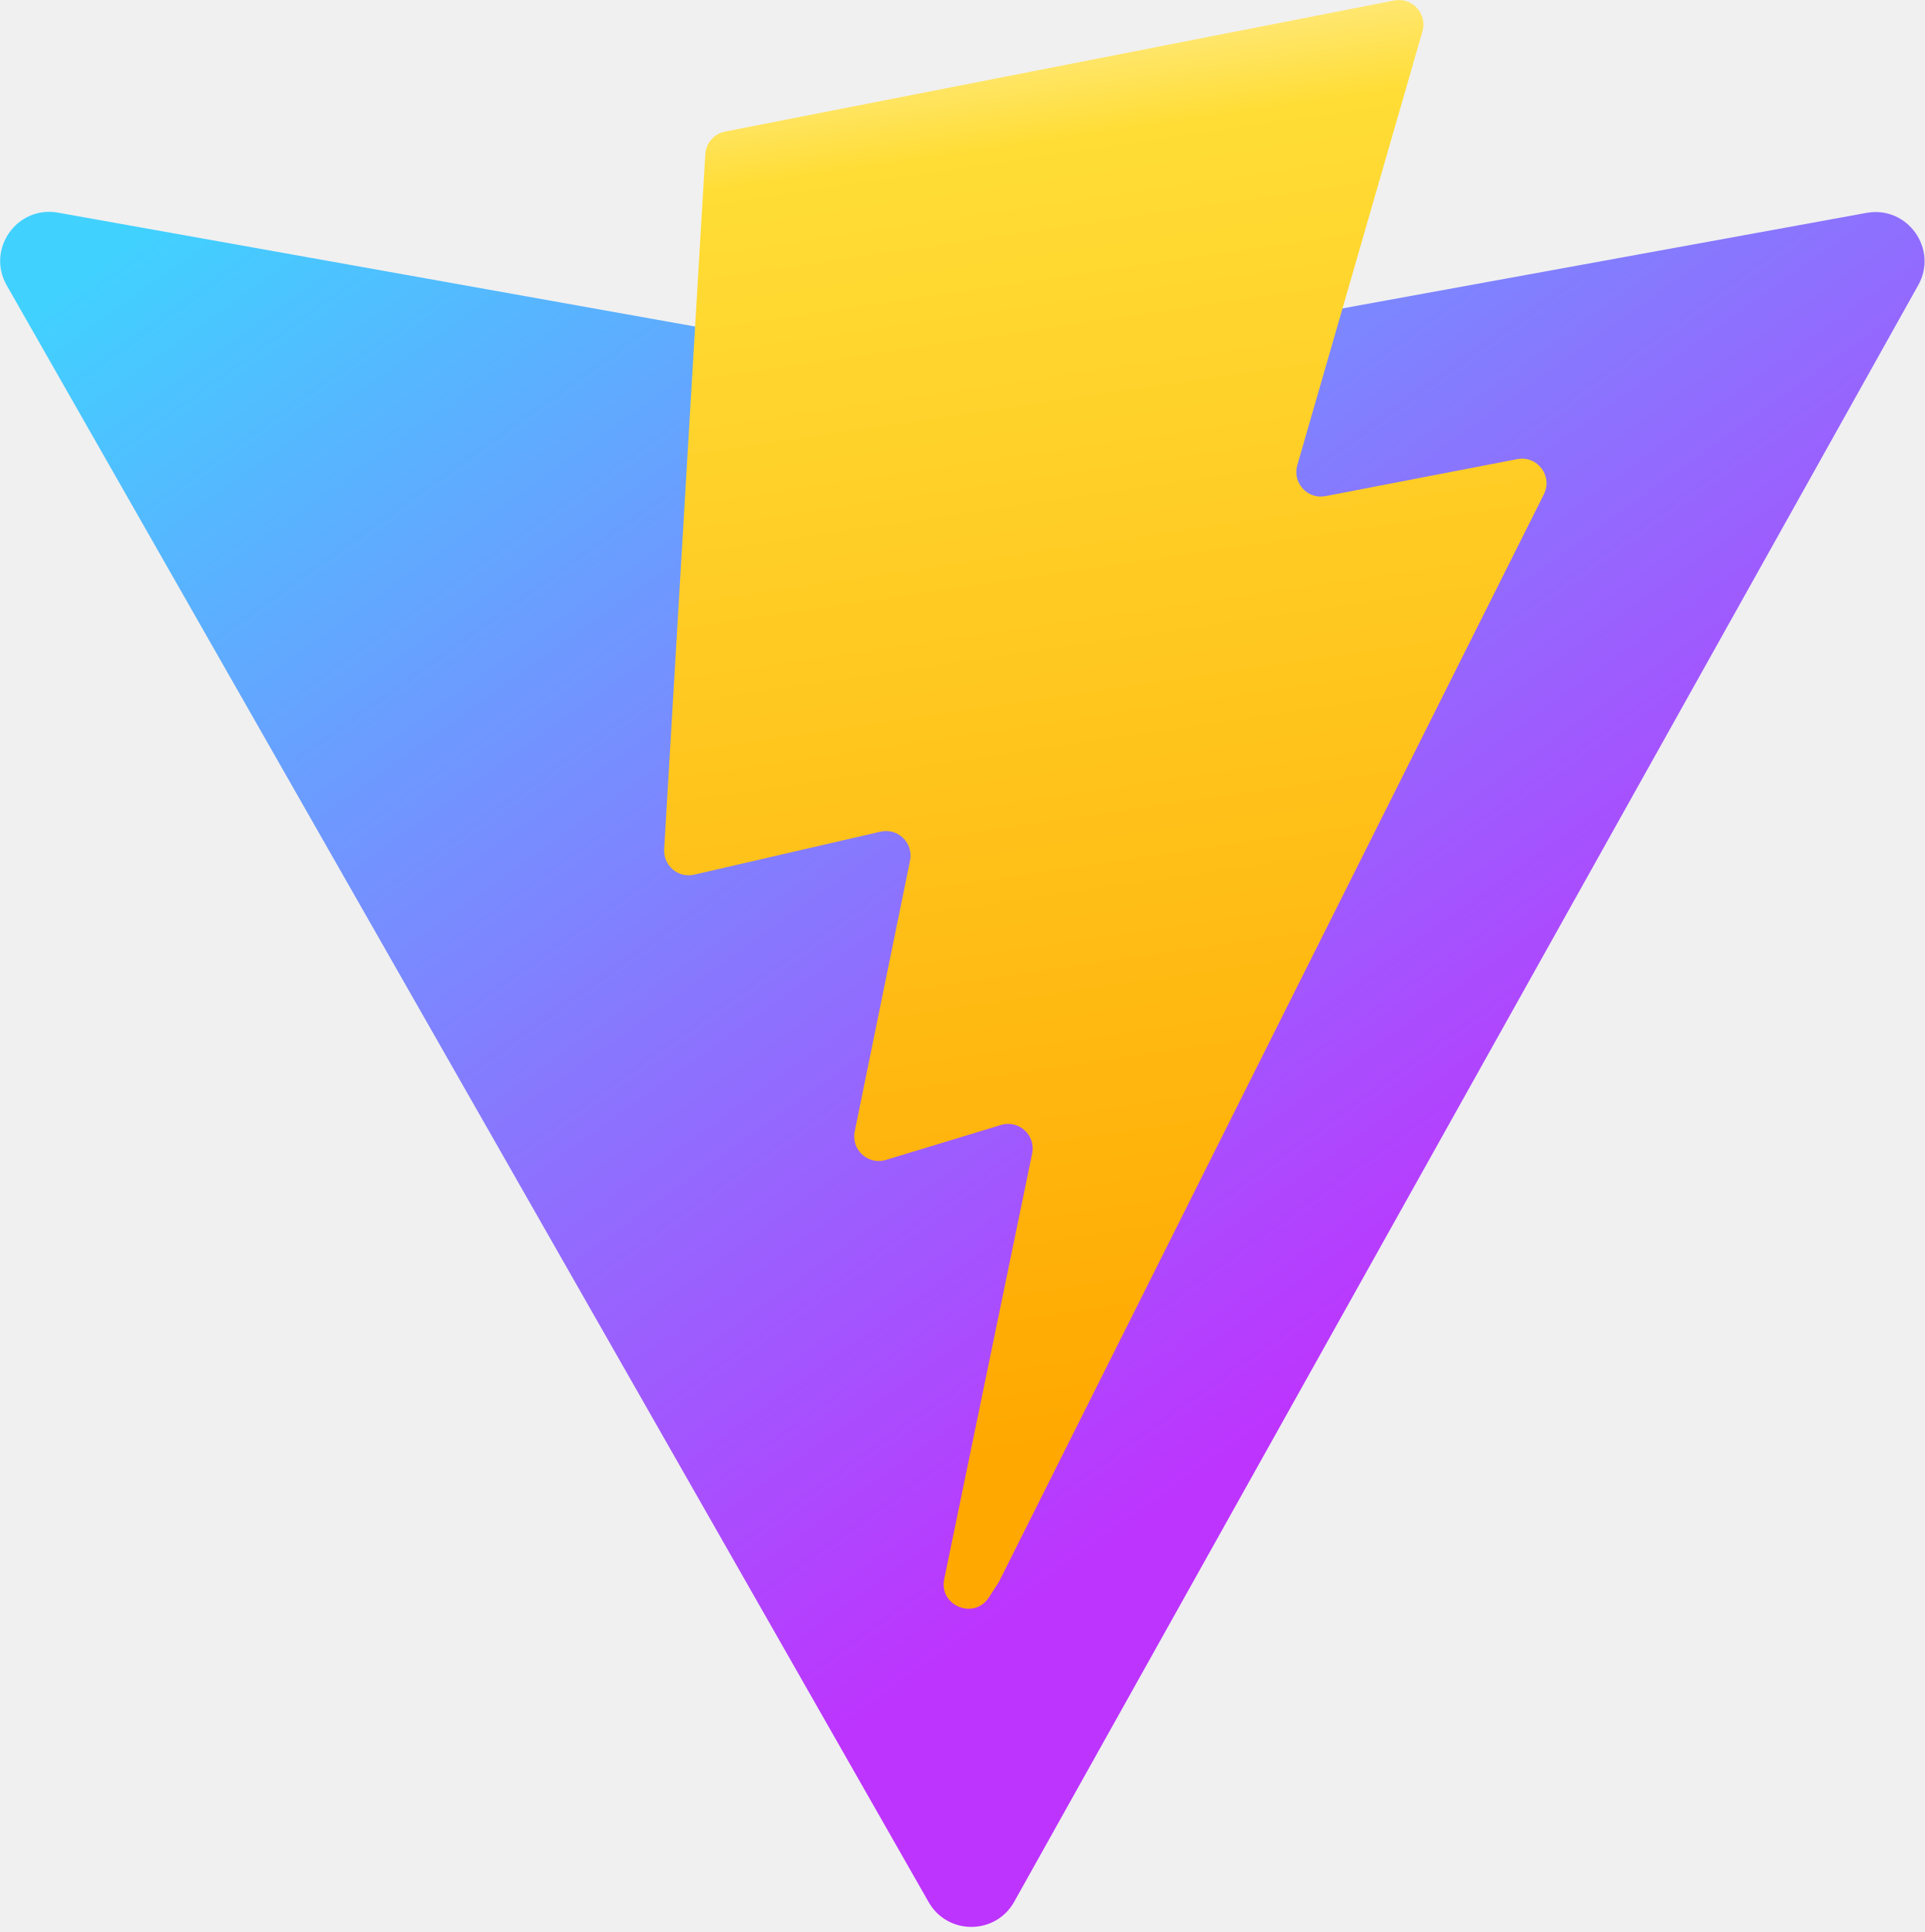
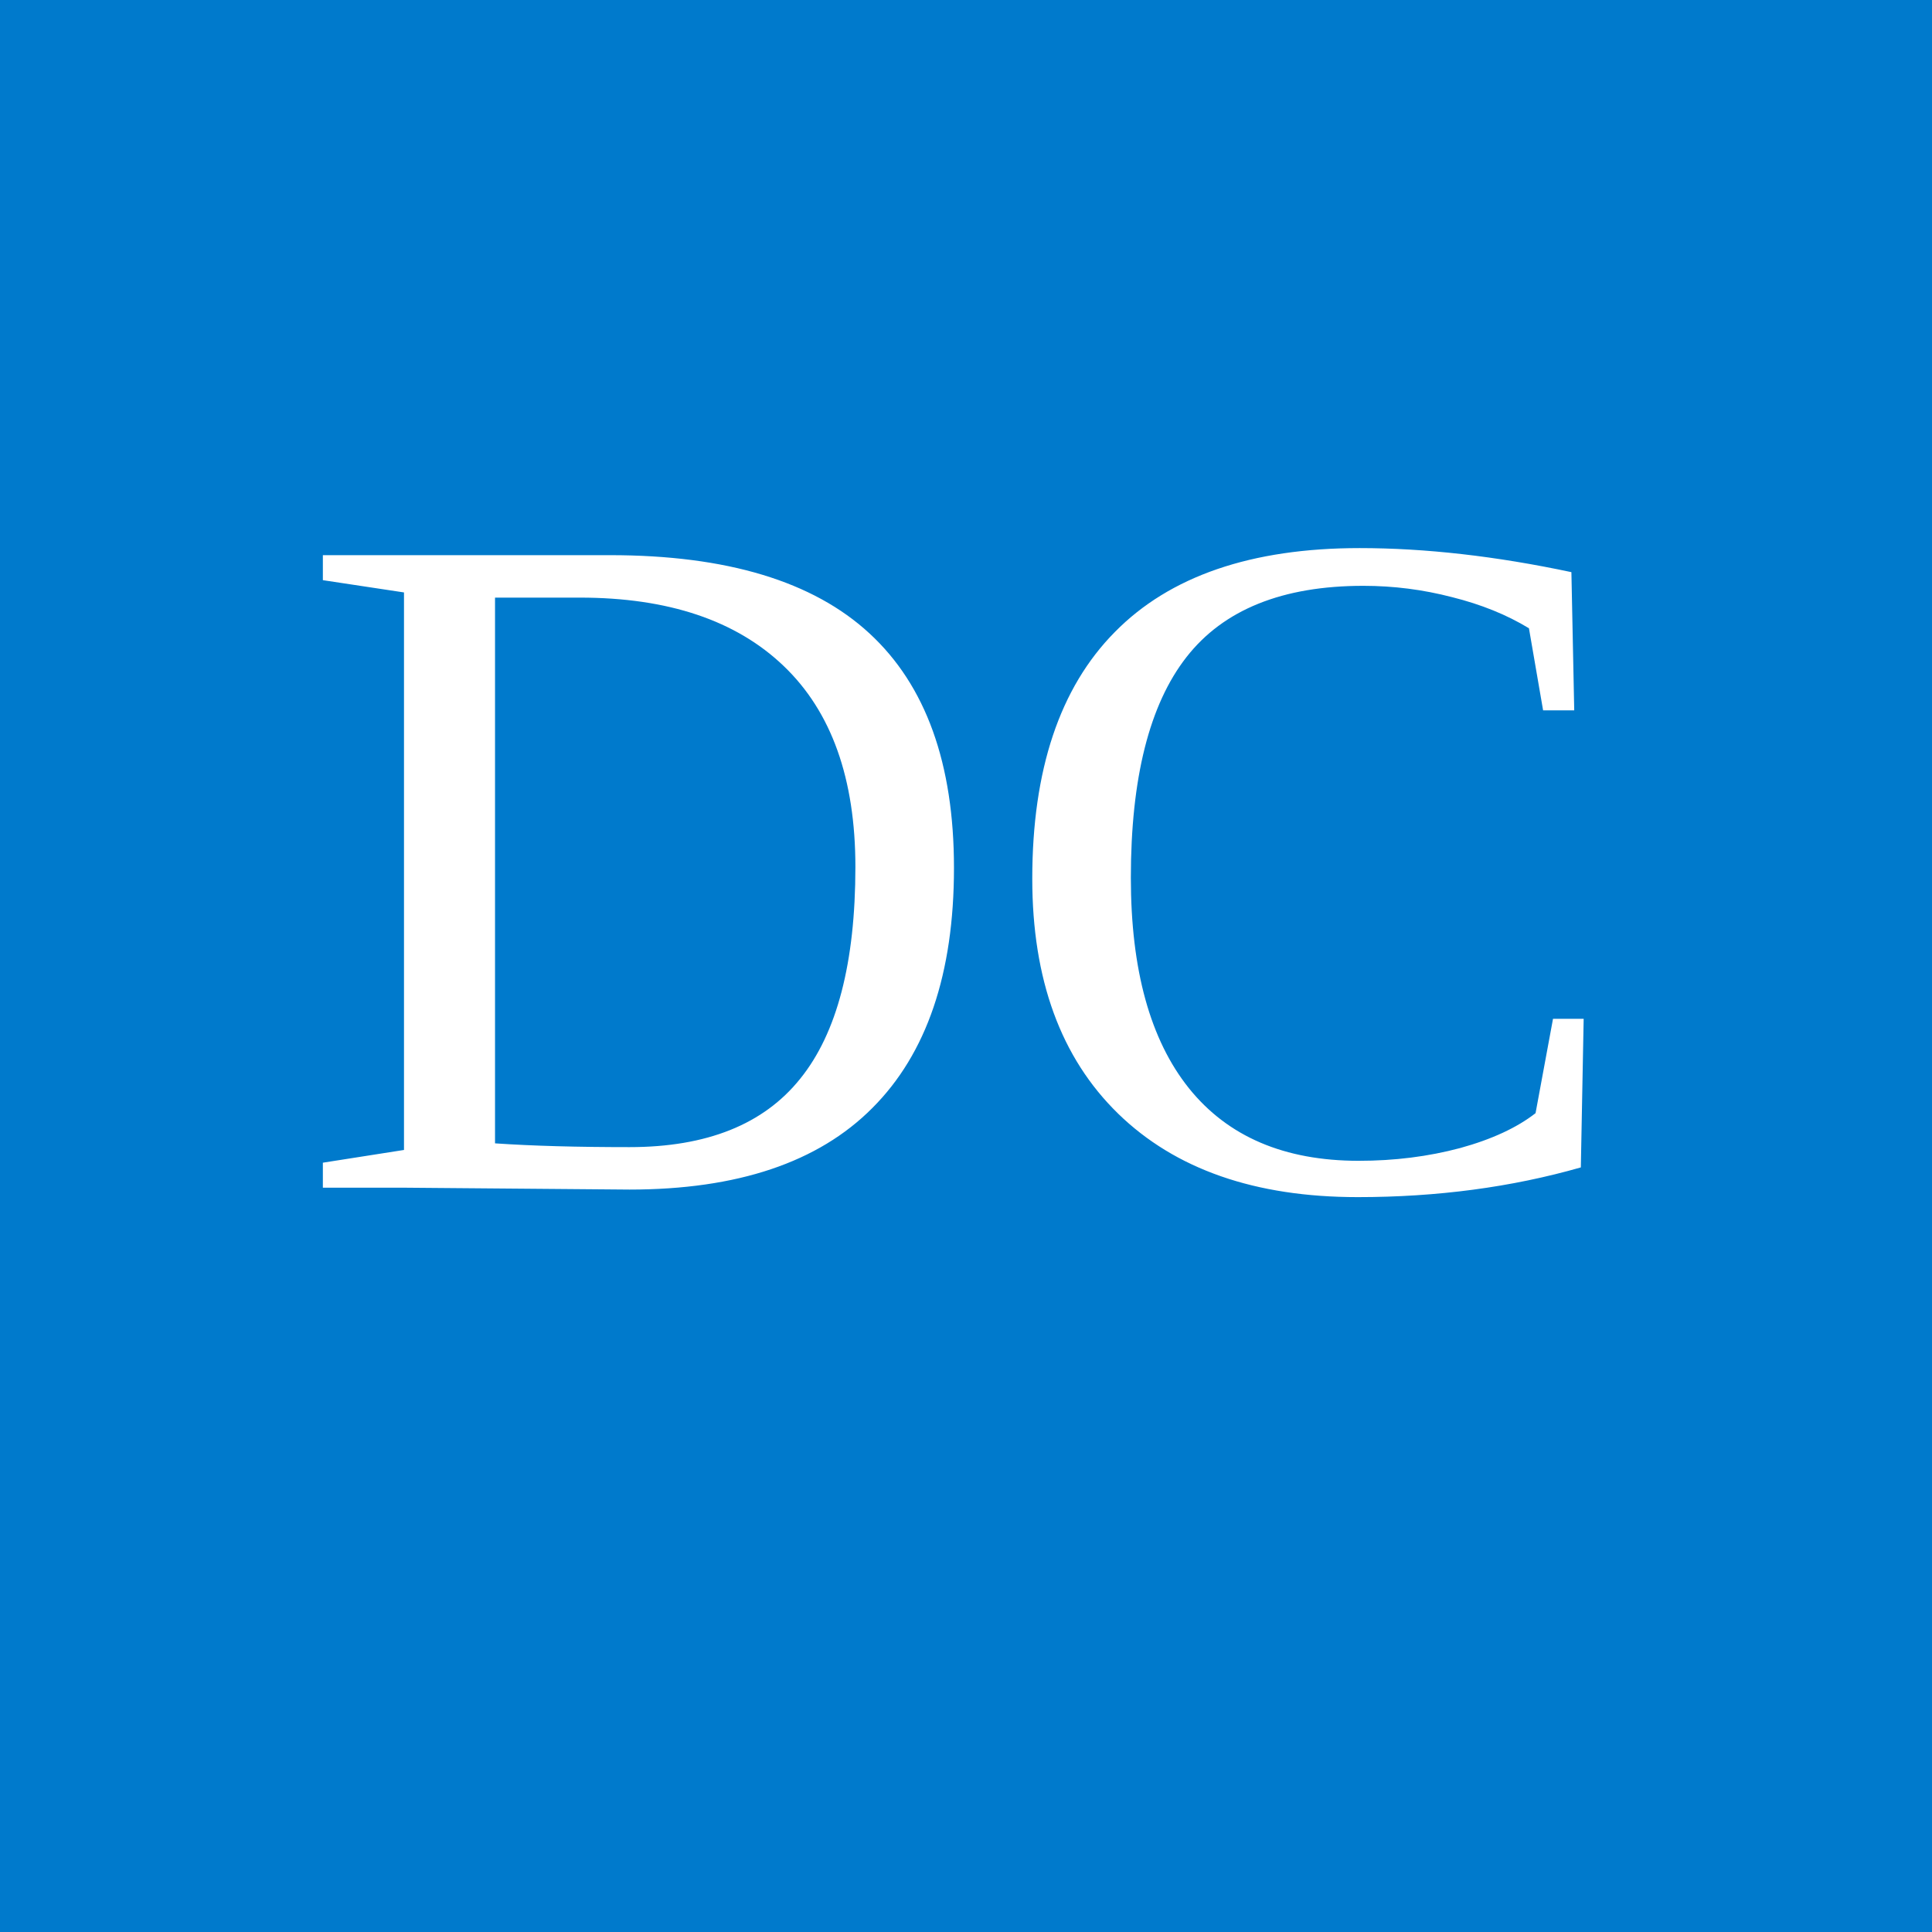
- <svg xmlns="http://www.w3.org/2000/svg" aria-hidden="true" role="img" class="iconify iconify--logos" width="31.88" height="32" preserveAspectRatio="xMidYMid meet" viewBox="0 0 256 257">
-   <defs>
-     <linearGradient id="IconifyId1813088fe1fbc01fb466" x1="-.828%" x2="57.636%" y1="7.652%" y2="78.411%">
-       <stop offset="0%" stop-color="#41D1FF" />
-       <stop offset="100%" stop-color="#BD34FE" />
-     </linearGradient>
-     <linearGradient id="IconifyId1813088fe1fbc01fb467" x1="43.376%" x2="50.316%" y1="2.242%" y2="89.03%">
-       <stop offset="0%" stop-color="#FFEA83" />
-       <stop offset="8.333%" stop-color="#FFDD35" />
-       <stop offset="100%" stop-color="#FFA800" />
-     </linearGradient>
-   </defs>
-   <path fill="url(#IconifyId1813088fe1fbc01fb466)" d="M255.153 37.938L134.897 252.976c-2.483 4.44-8.862 4.466-11.382.048L.875 37.958c-2.746-4.814 1.371-10.646 6.827-9.67l120.385 21.517a6.537 6.537 0 0 0 2.322-.004l117.867-21.483c5.438-.991 9.574 4.796 6.877 9.62Z" />
-   <path fill="url(#IconifyId1813088fe1fbc01fb467)" d="M185.432.063L96.44 17.501a3.268 3.268 0 0 0-2.634 3.014l-5.474 92.456a3.268 3.268 0 0 0 3.997 3.378l24.777-5.718c2.318-.535 4.413 1.507 3.936 3.838l-7.361 36.047c-.495 2.426 1.782 4.5 4.151 3.78l15.304-4.649c2.372-.72 4.652 1.36 4.15 3.788l-11.698 56.621c-.732 3.542 3.979 5.473 5.943 2.437l1.313-2.028l72.516-144.72c1.215-2.423-.88-5.186-3.54-4.672l-25.505 4.922c-2.396.462-4.435-1.77-3.759-4.114l16.646-57.705c.677-2.35-1.37-4.583-3.769-4.113Z" />
+ <svg xmlns="http://www.w3.org/2000/svg" width="64" height="64" viewBox="0 0 64 64">
+   <rect width="100%" height="100%" fill="#007acc" />
+   <text x="50%" y="50%" fill="#fff" font-size="32" text-anchor="middle" dominant-baseline="middle">DC</text>
</svg>
